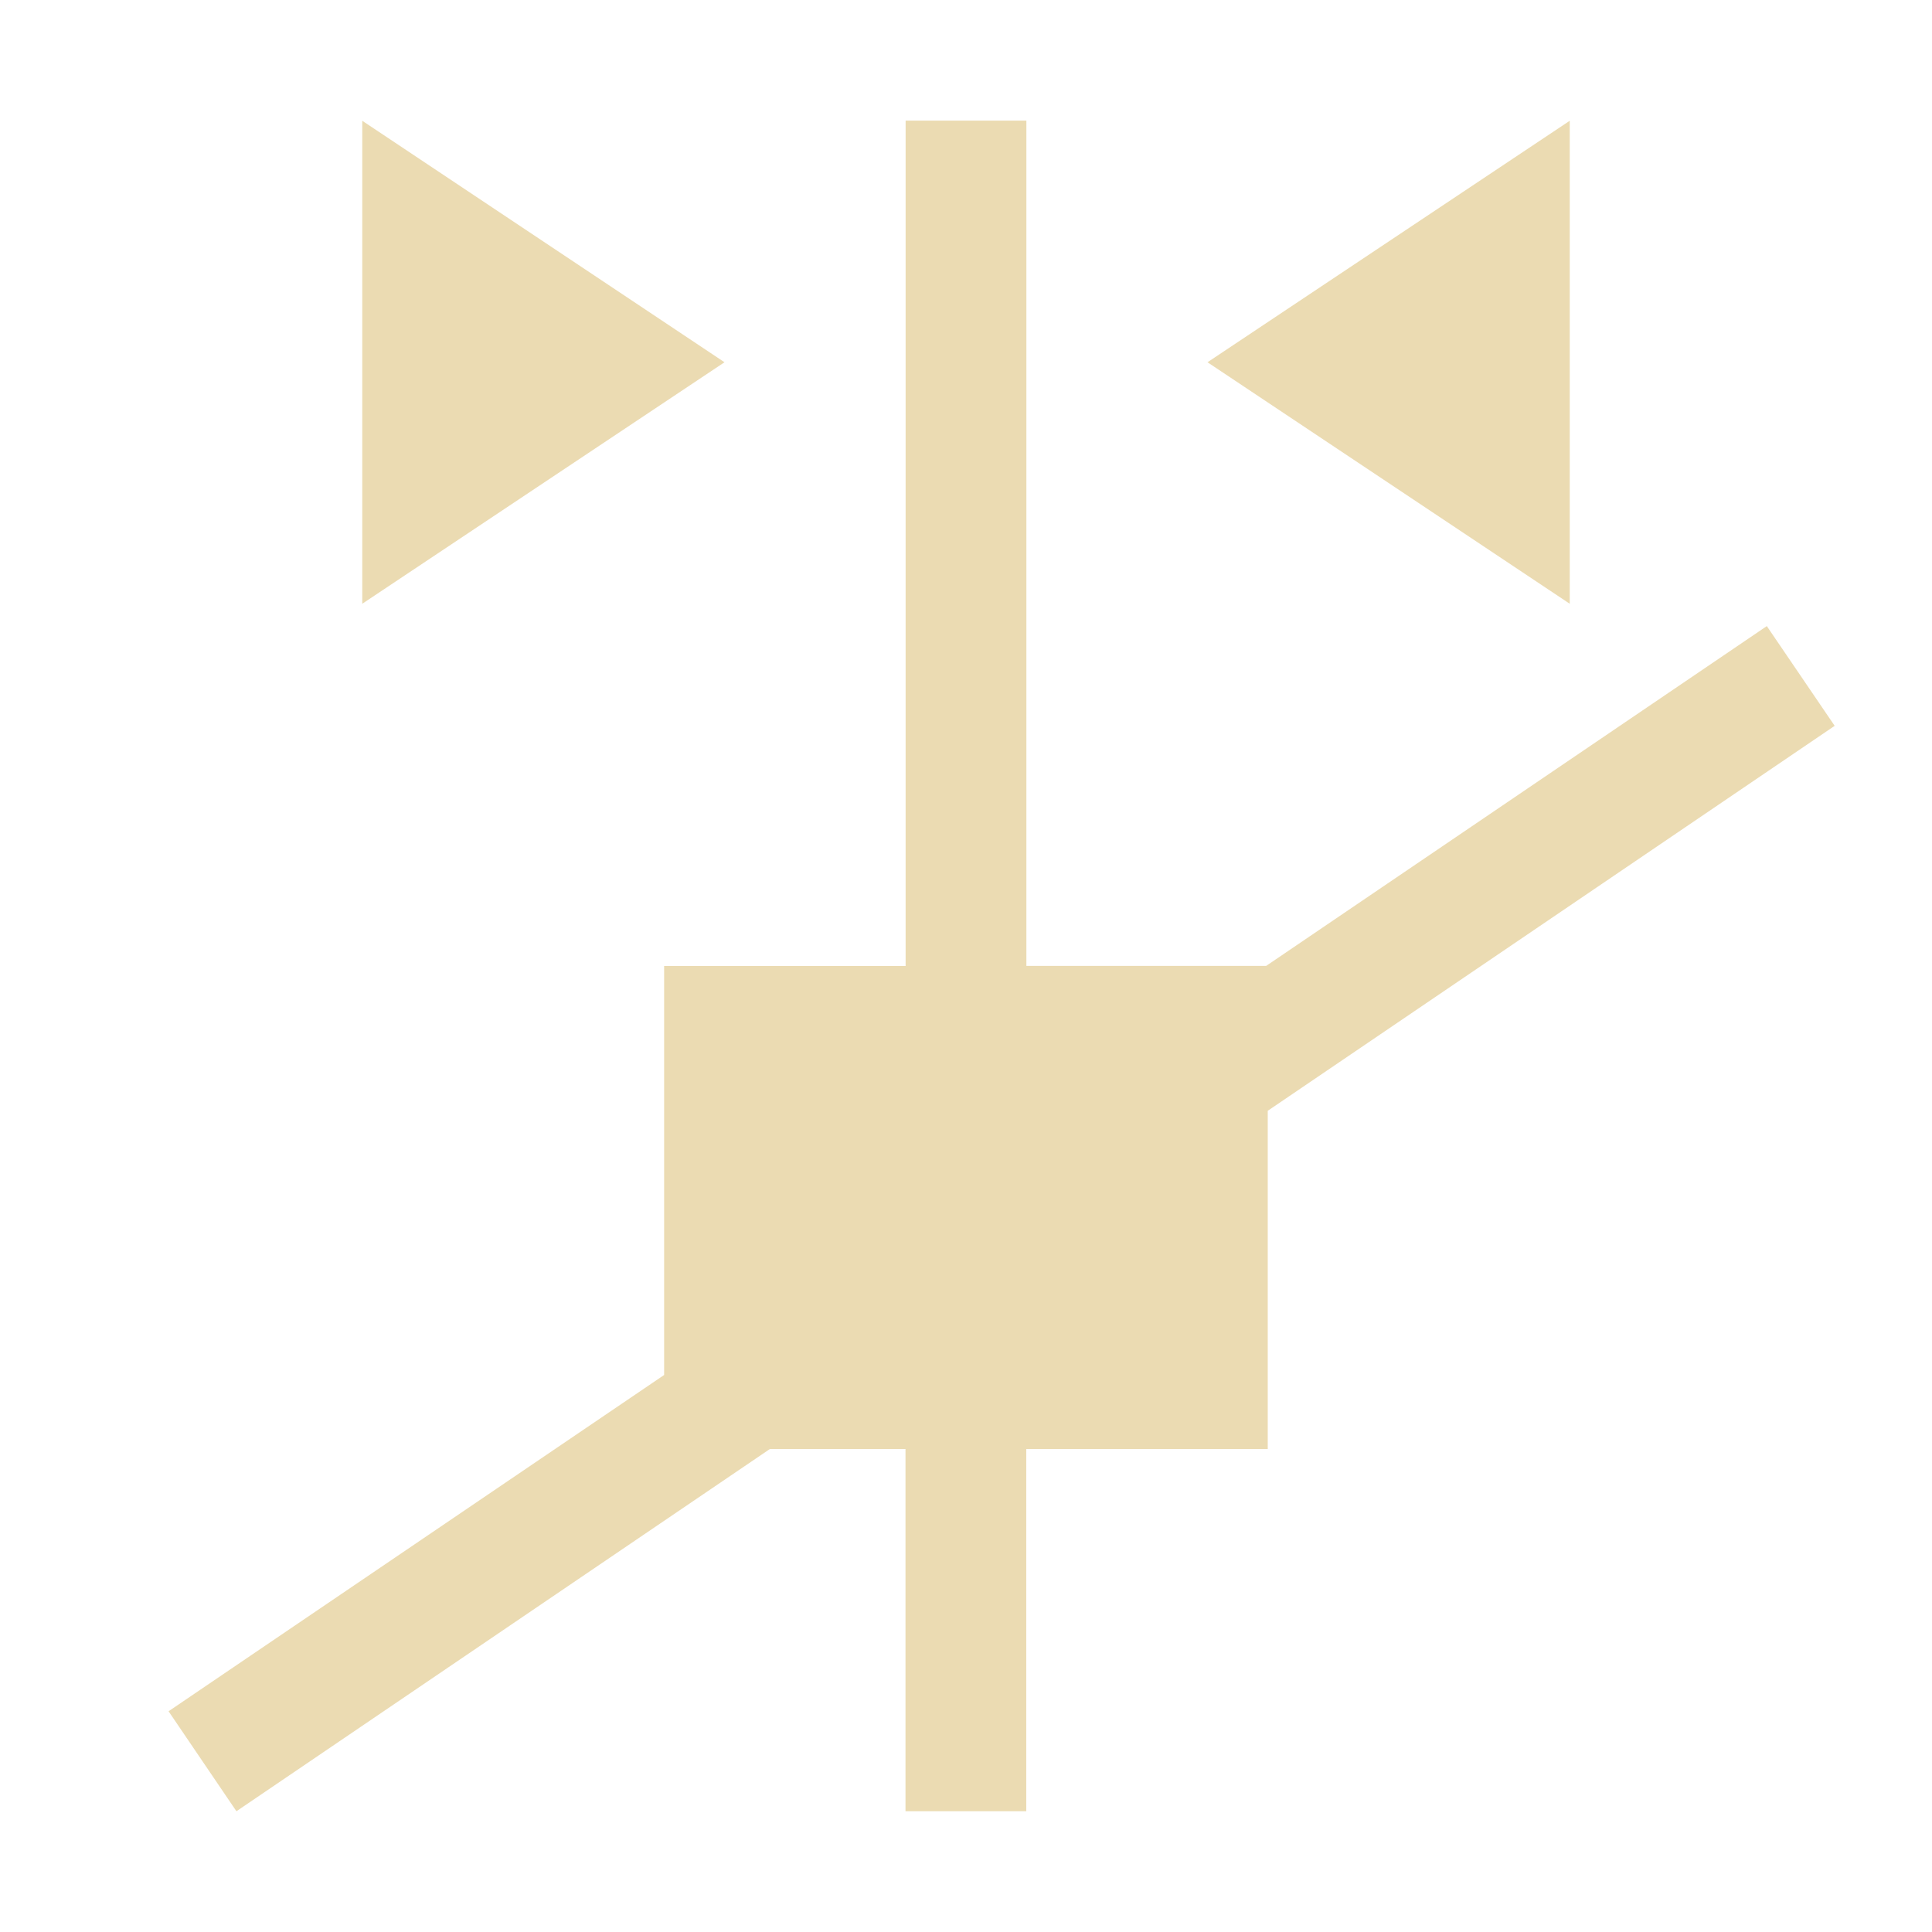
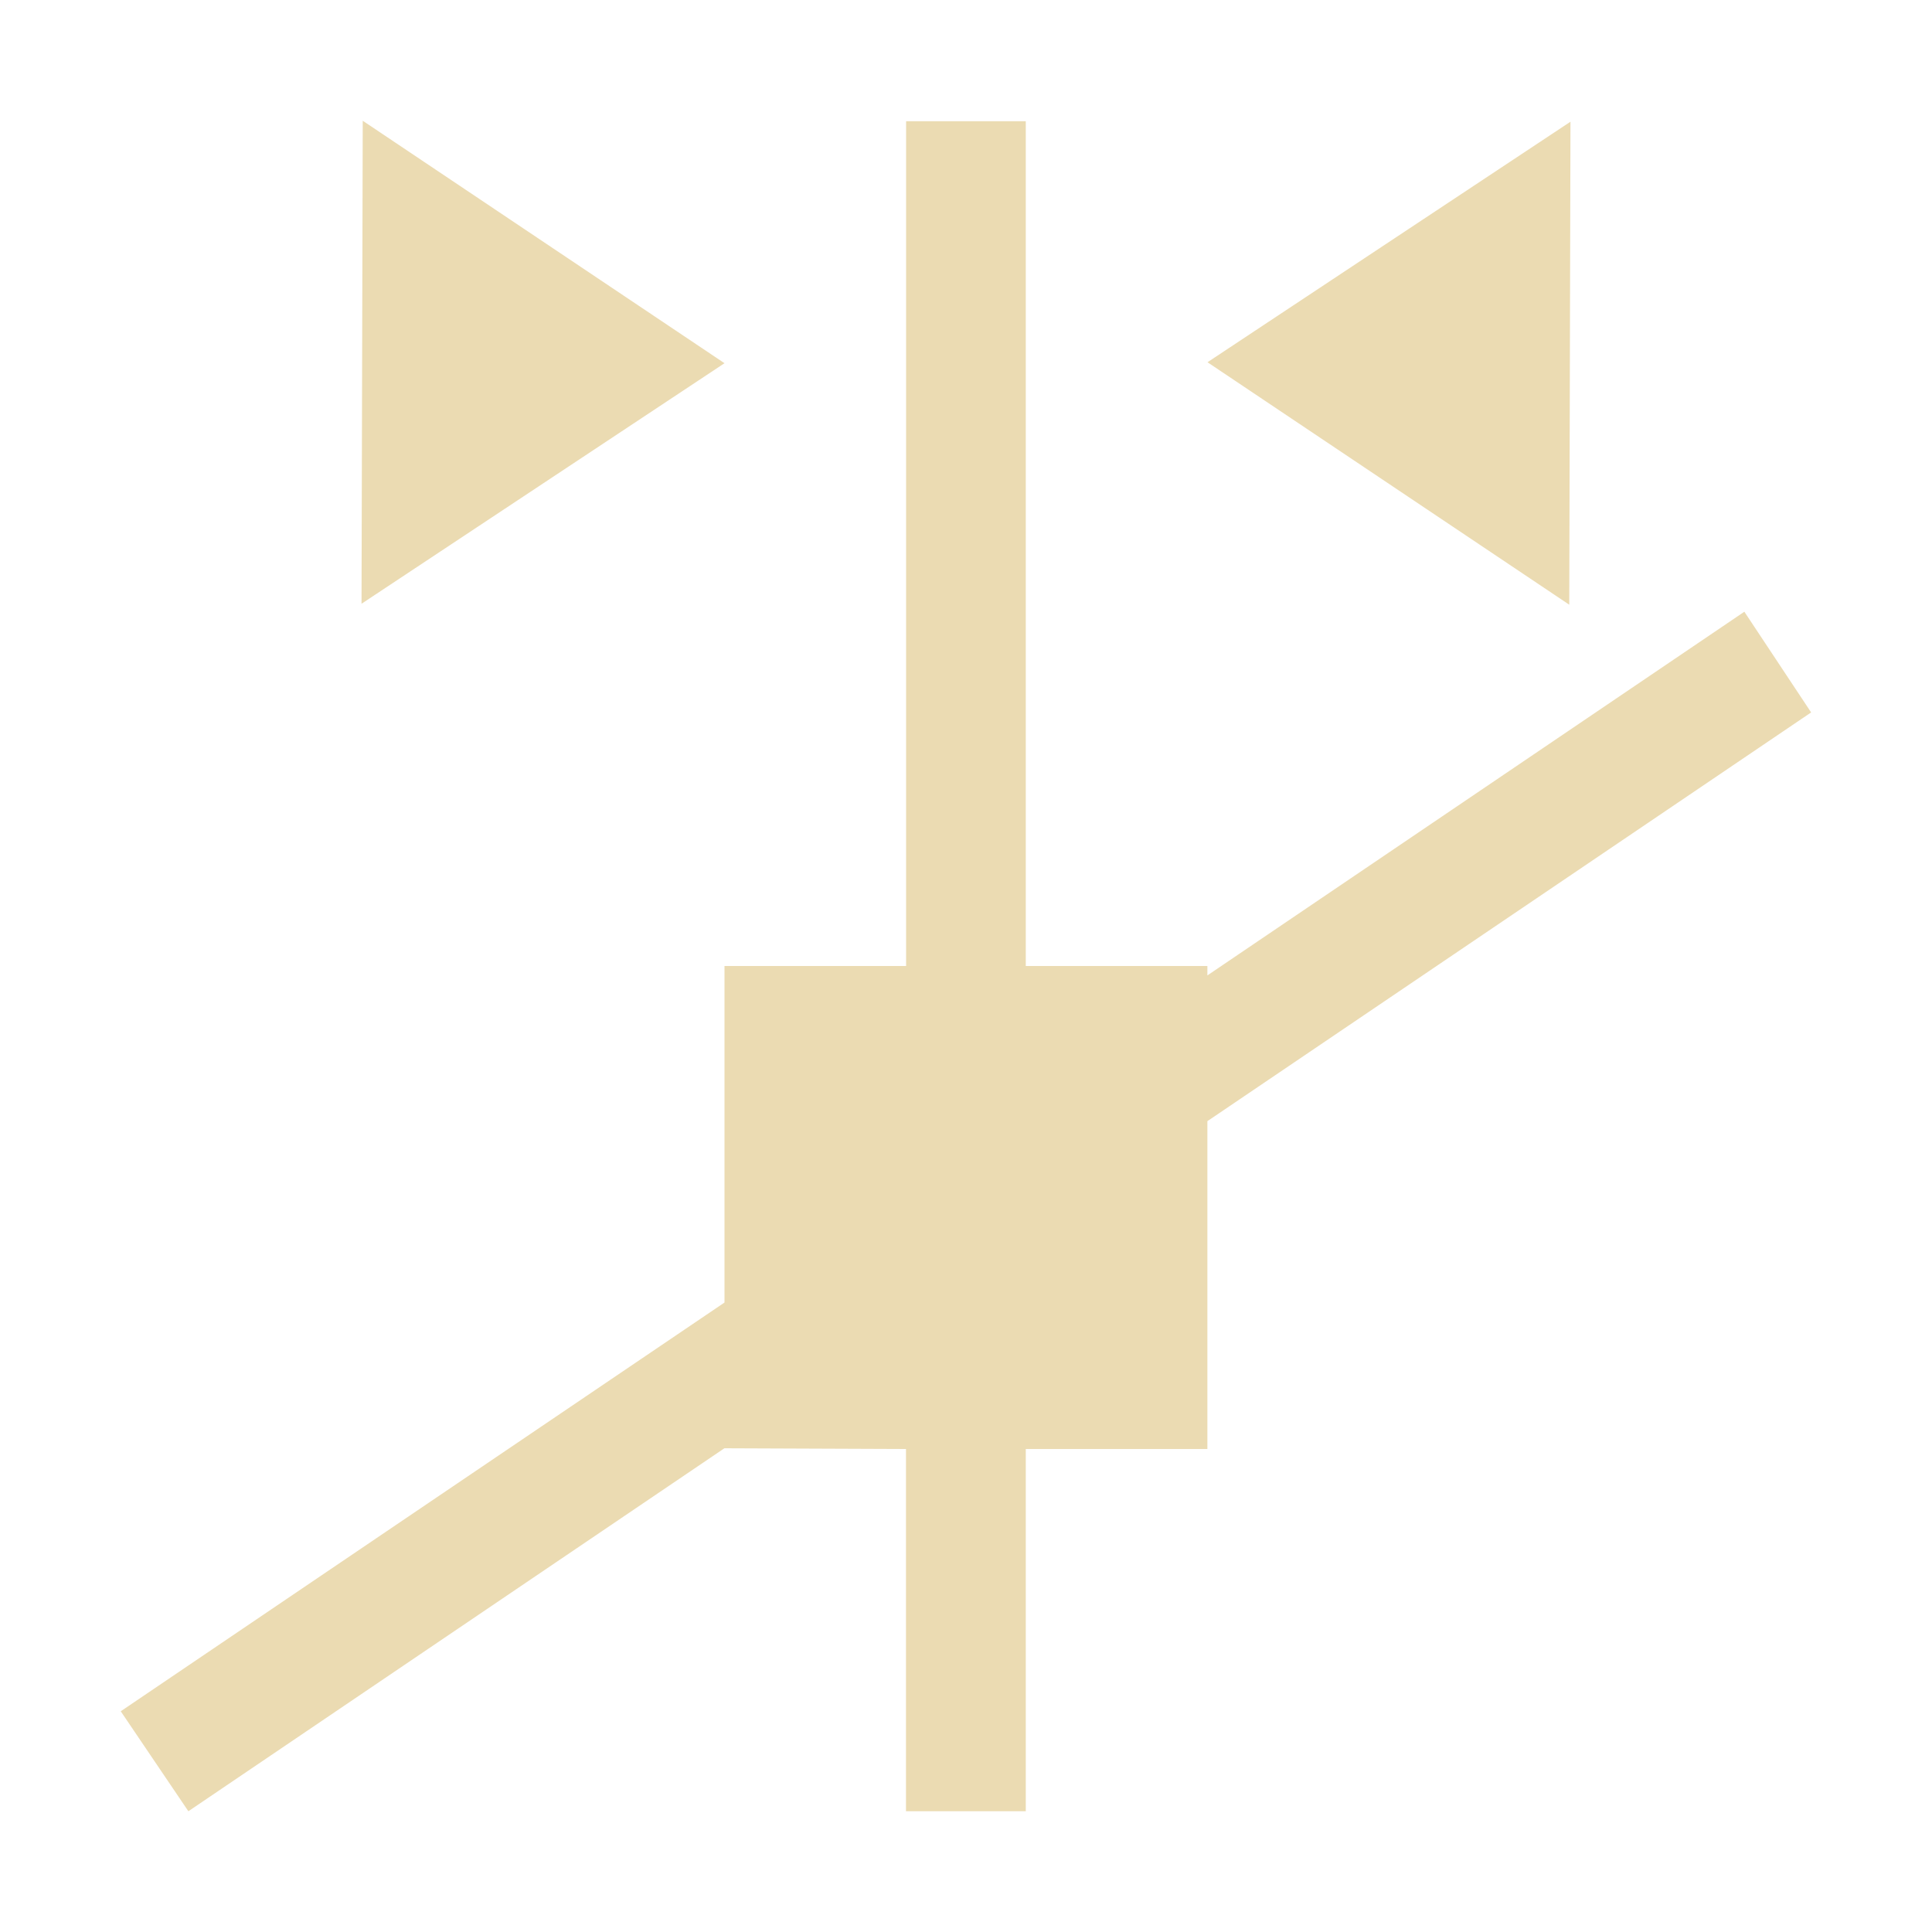
<svg xmlns="http://www.w3.org/2000/svg" width="16" height="16" version="1.1" viewBox="0 0 16 16">
  <defs>
    <style type="text/css">.ColorScheme-Text { color:#ebdbb2; } .ColorScheme-Highlight { color:#458588; }</style>
  </defs>
-   <path style="fill:currentColor" class="ColorScheme-Text" d="m3 1v4l3-2-3-2zm4.5 0v7h-2v3.387l-4.104 2.785 0.562 0.828 4.418-3h1.123v3h1v-3h2v-2.801l4.695-3.188-0.562-0.826-4.146 2.814h-1.986v-7h-1zm5.5 0-3 2 3 2v-4z" />
+   <path class="ColorScheme-Text" fill="currentColor" d="m3.004 1-0.01 4 3.006-1.992zm4.5 0.004v6.996h-1.504v2.787l-5 3.385 0.56 0.828 4.439-3.006 1.504 0.006v3h0.992v-3h1.504v-2.715l5-3.385-0.553-0.834-4.447 3.012v-0.078h-1.504v-6.996zm5.502 0.004-3.006 1.992 2.996 2.008z" />
</svg>
